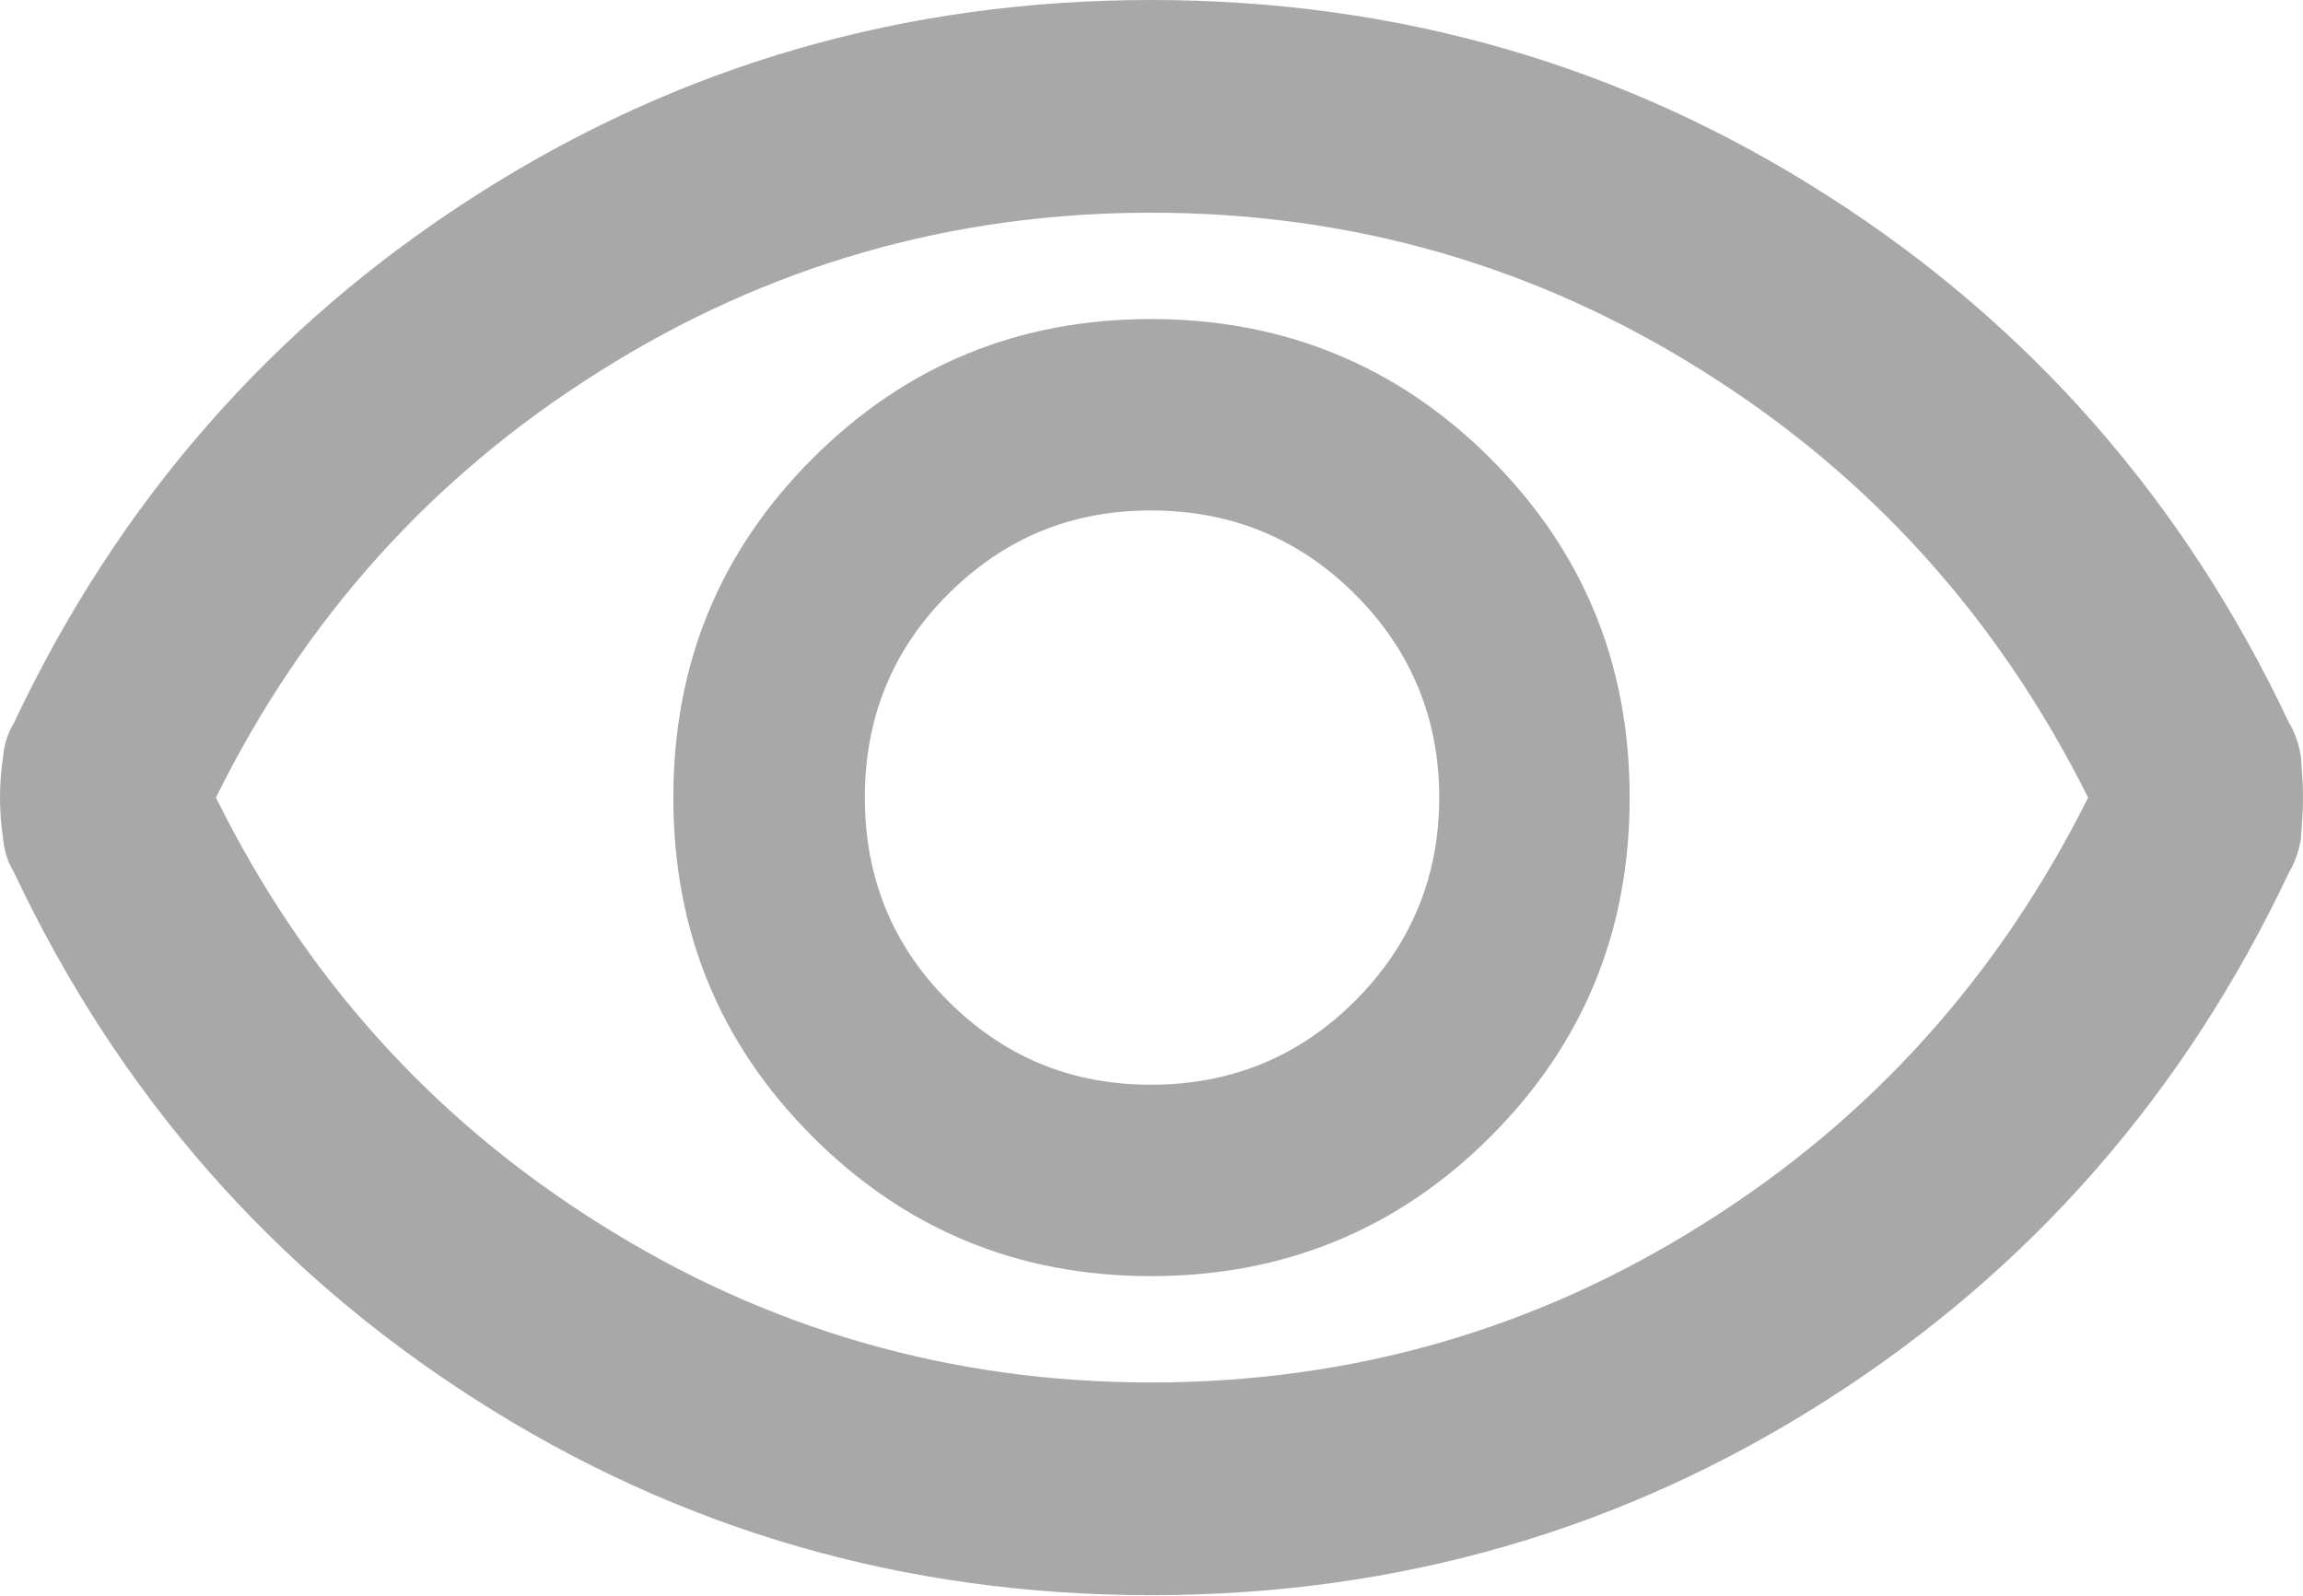
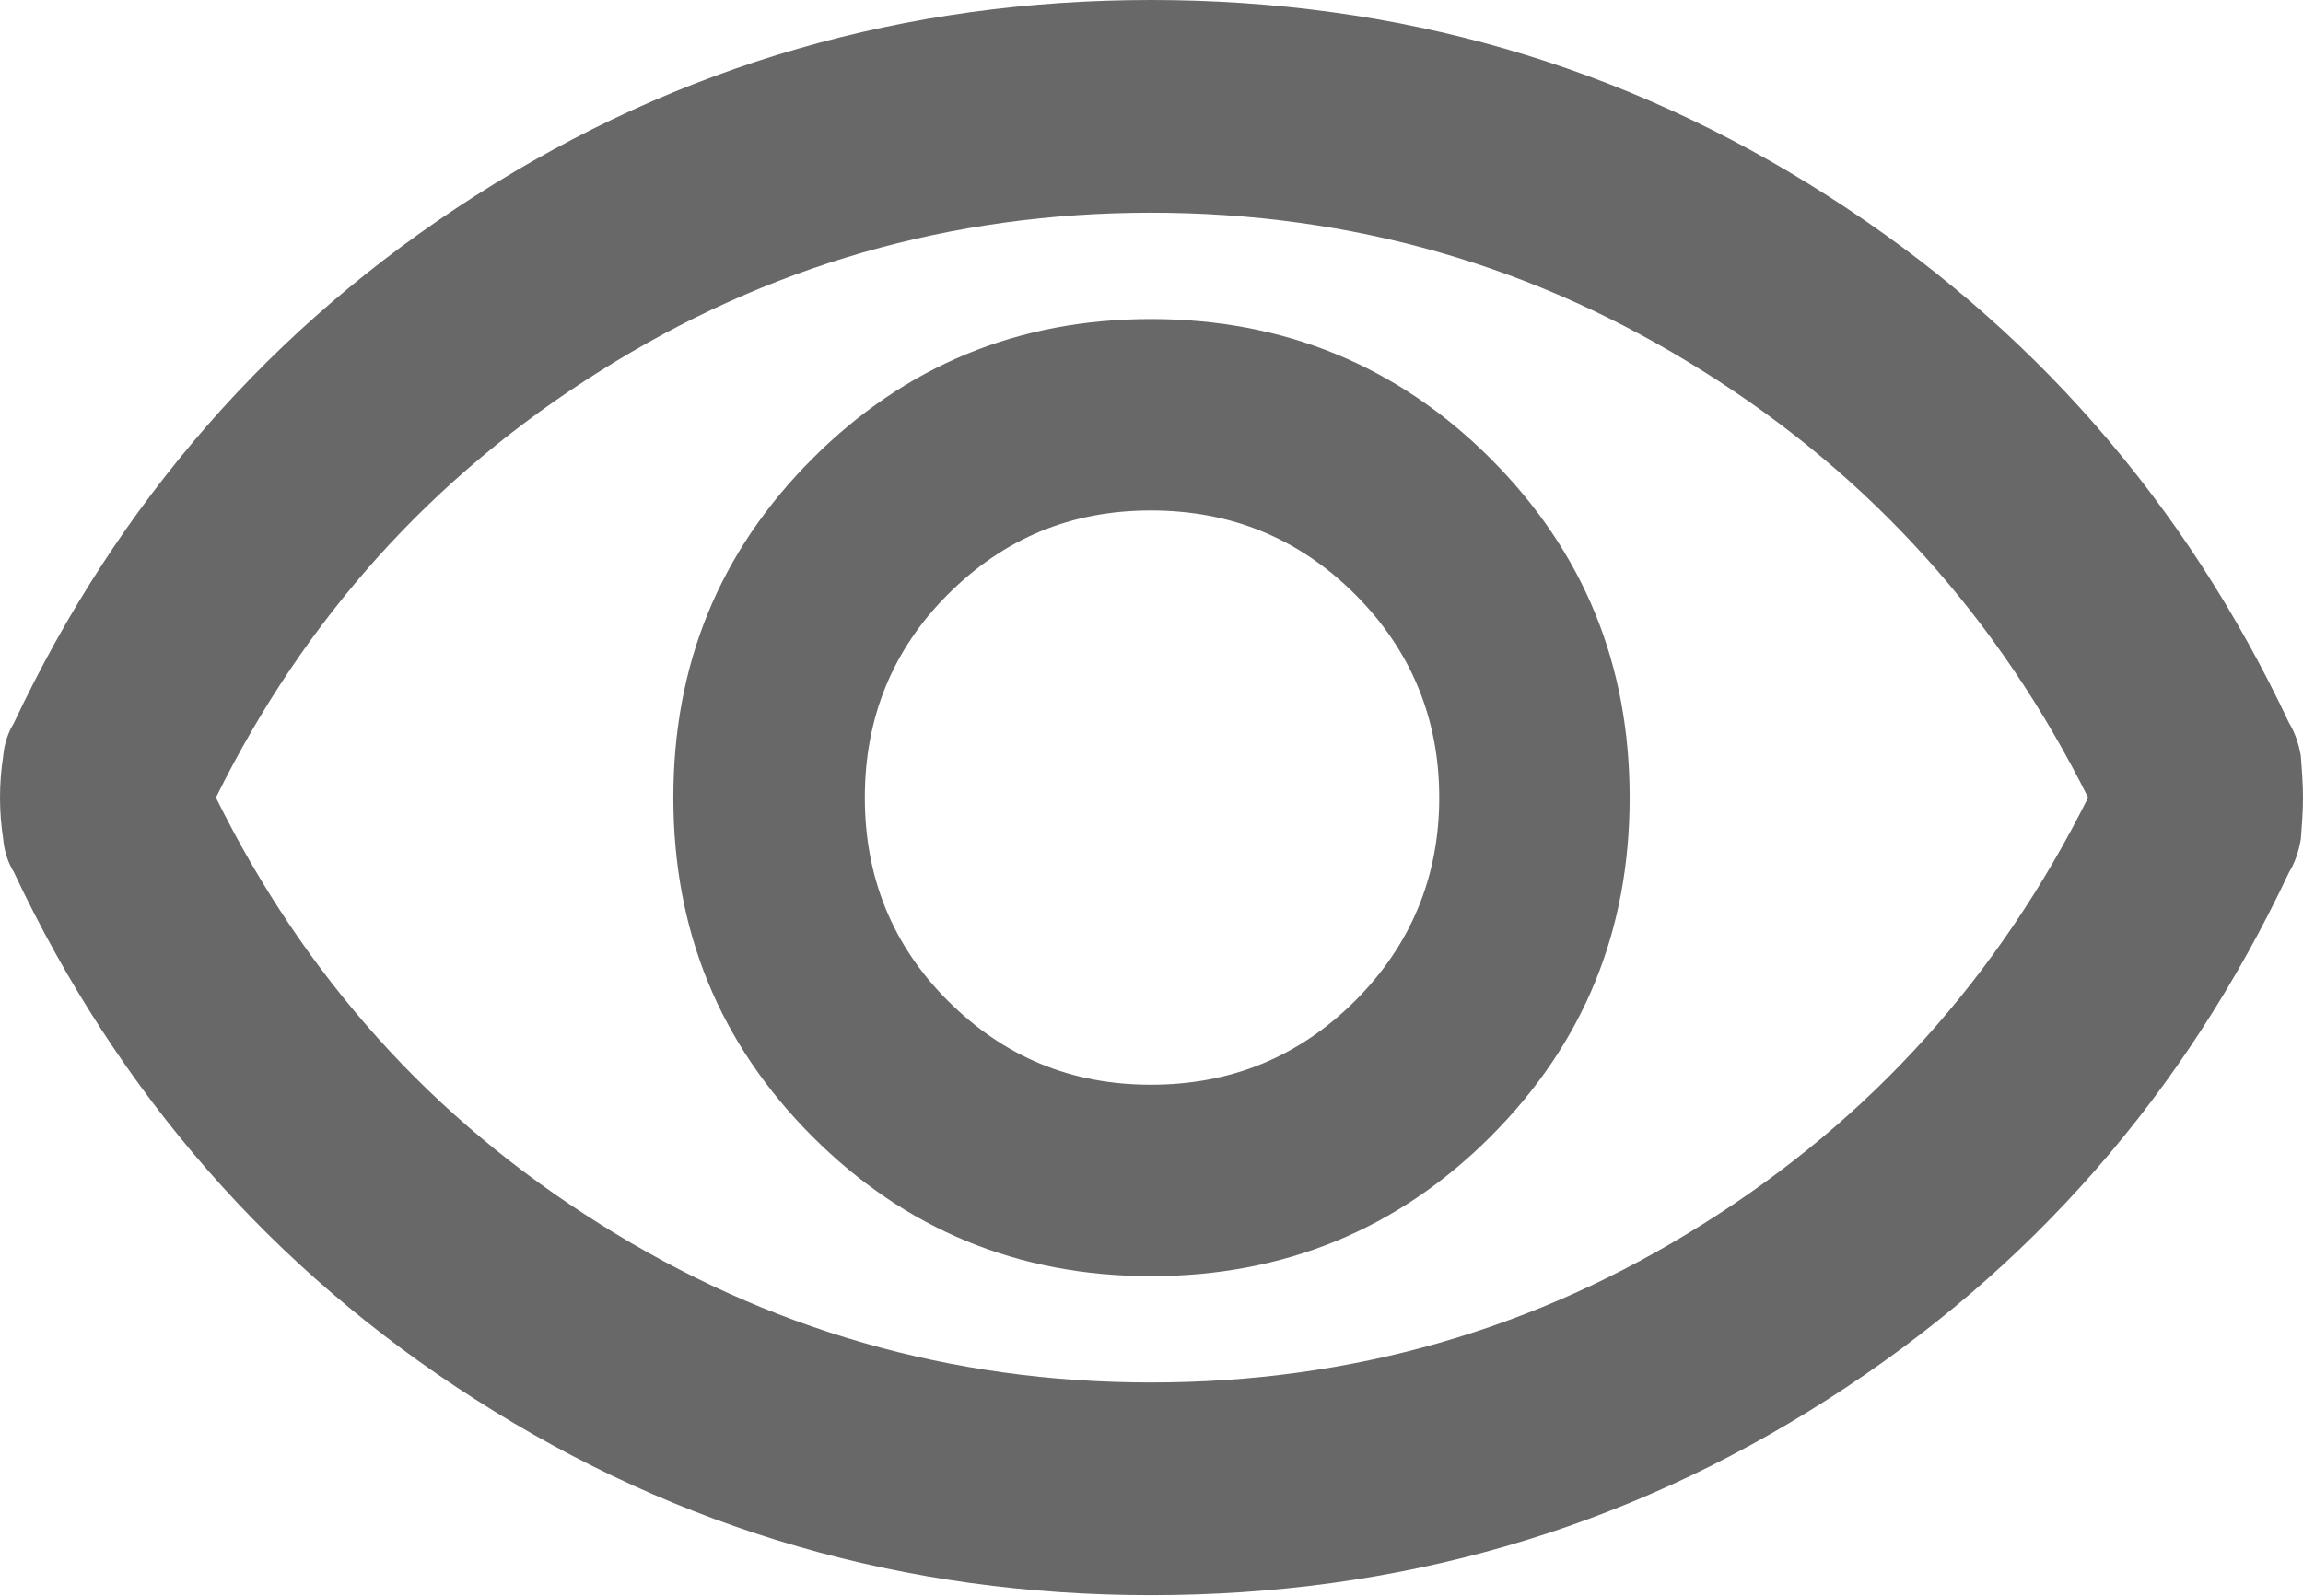
<svg xmlns="http://www.w3.org/2000/svg" width="21.65" height="15" viewBox="0 0 21.65 15">
-   <path fill-rule="nonzero" fill="#A8A8A8" d="M10.82 12C12.07 12 13.14 11.56 14.01 10.69C14.89 9.81 15.32 8.75 15.32 7.5C15.32 6.25 14.89 5.19 14.01 4.31C13.14 3.44 12.07 3 10.82 3C9.57 3 8.51 3.44 7.64 4.31C6.76 5.19 6.33 6.25 6.33 7.5C6.33 8.75 6.76 9.81 7.64 10.69C8.51 11.56 9.57 12 10.82 12ZM10.82 10.2C10.07 10.2 9.44 9.94 8.91 9.41C8.39 8.89 8.13 8.25 8.13 7.5C8.13 6.75 8.39 6.11 8.91 5.59C9.44 5.06 10.07 4.8 10.82 4.8C11.57 4.8 12.21 5.06 12.74 5.59C13.26 6.11 13.53 6.75 13.53 7.5C13.53 8.25 13.26 8.89 12.74 9.41C12.21 9.94 11.57 10.2 10.82 10.2ZM10.82 15C8.51 15 6.39 14.39 4.47 13.16C2.56 11.94 1.11 10.28 0.13 8.2C0.08 8.12 0.04 8.01 0.03 7.89C0.01 7.76 0 7.63 0 7.5C0 7.37 0.01 7.24 0.03 7.11C0.04 6.99 0.08 6.88 0.13 6.8C1.11 4.72 2.56 3.06 4.47 1.84C6.39 0.61 8.51 0 10.82 0C13.14 0 15.26 0.61 17.18 1.84C19.09 3.06 20.54 4.72 21.52 6.8C21.57 6.88 21.61 6.99 21.63 7.11C21.64 7.24 21.65 7.37 21.65 7.5C21.65 7.63 21.64 7.76 21.63 7.89C21.61 8.01 21.57 8.12 21.52 8.2C20.54 10.28 19.09 11.94 17.18 13.16C15.26 14.39 13.14 15 10.82 15ZM10.82 13C12.71 13 14.44 12.5 16.01 11.51C17.59 10.52 18.79 9.18 19.63 7.5C18.79 5.82 17.59 4.48 16.01 3.49C14.44 2.5 12.71 2 10.82 2C8.94 2 7.21 2.5 5.64 3.49C4.06 4.48 2.86 5.82 2.03 7.5C2.86 9.18 4.06 10.52 5.64 11.51C7.21 12.5 8.94 13 10.82 13Z" />
+   <path fill-rule="nonzero" fill="#686868" d="M10.82 12C12.07 12 13.14 11.56 14.01 10.69C14.89 9.81 15.32 8.75 15.32 7.5C15.32 6.25 14.89 5.19 14.01 4.31C13.14 3.44 12.07 3 10.82 3C9.57 3 8.51 3.44 7.64 4.31C6.76 5.19 6.33 6.25 6.33 7.5C6.33 8.75 6.76 9.81 7.64 10.69C8.51 11.56 9.57 12 10.82 12ZM10.82 10.2C10.07 10.2 9.44 9.94 8.91 9.41C8.39 8.89 8.13 8.25 8.13 7.5C8.13 6.75 8.39 6.11 8.91 5.59C9.44 5.06 10.07 4.8 10.82 4.8C11.57 4.8 12.21 5.06 12.74 5.59C13.26 6.11 13.53 6.75 13.53 7.5C13.53 8.25 13.26 8.89 12.74 9.41C12.21 9.94 11.57 10.2 10.82 10.2ZM10.82 15C8.51 15 6.39 14.39 4.47 13.16C2.56 11.94 1.11 10.28 0.13 8.2C0.08 8.12 0.04 8.01 0.03 7.89C0.01 7.76 0 7.63 0 7.5C0 7.37 0.01 7.24 0.03 7.11C0.04 6.99 0.08 6.88 0.13 6.8C1.11 4.72 2.56 3.06 4.47 1.84C6.39 0.61 8.51 0 10.82 0C13.14 0 15.26 0.61 17.18 1.84C19.09 3.06 20.54 4.72 21.52 6.8C21.57 6.88 21.61 6.99 21.63 7.11C21.64 7.24 21.65 7.37 21.65 7.5C21.65 7.63 21.64 7.76 21.63 7.89C21.61 8.01 21.57 8.12 21.52 8.2C20.54 10.28 19.09 11.94 17.18 13.16C15.26 14.39 13.14 15 10.82 15ZM10.82 13C12.71 13 14.44 12.5 16.01 11.51C17.59 10.52 18.79 9.18 19.63 7.5C18.79 5.82 17.59 4.48 16.01 3.49C14.44 2.5 12.71 2 10.82 2C8.94 2 7.21 2.5 5.64 3.49C4.06 4.48 2.86 5.82 2.03 7.5C2.86 9.18 4.06 10.52 5.64 11.51C7.21 12.5 8.94 13 10.82 13Z" />
</svg>
